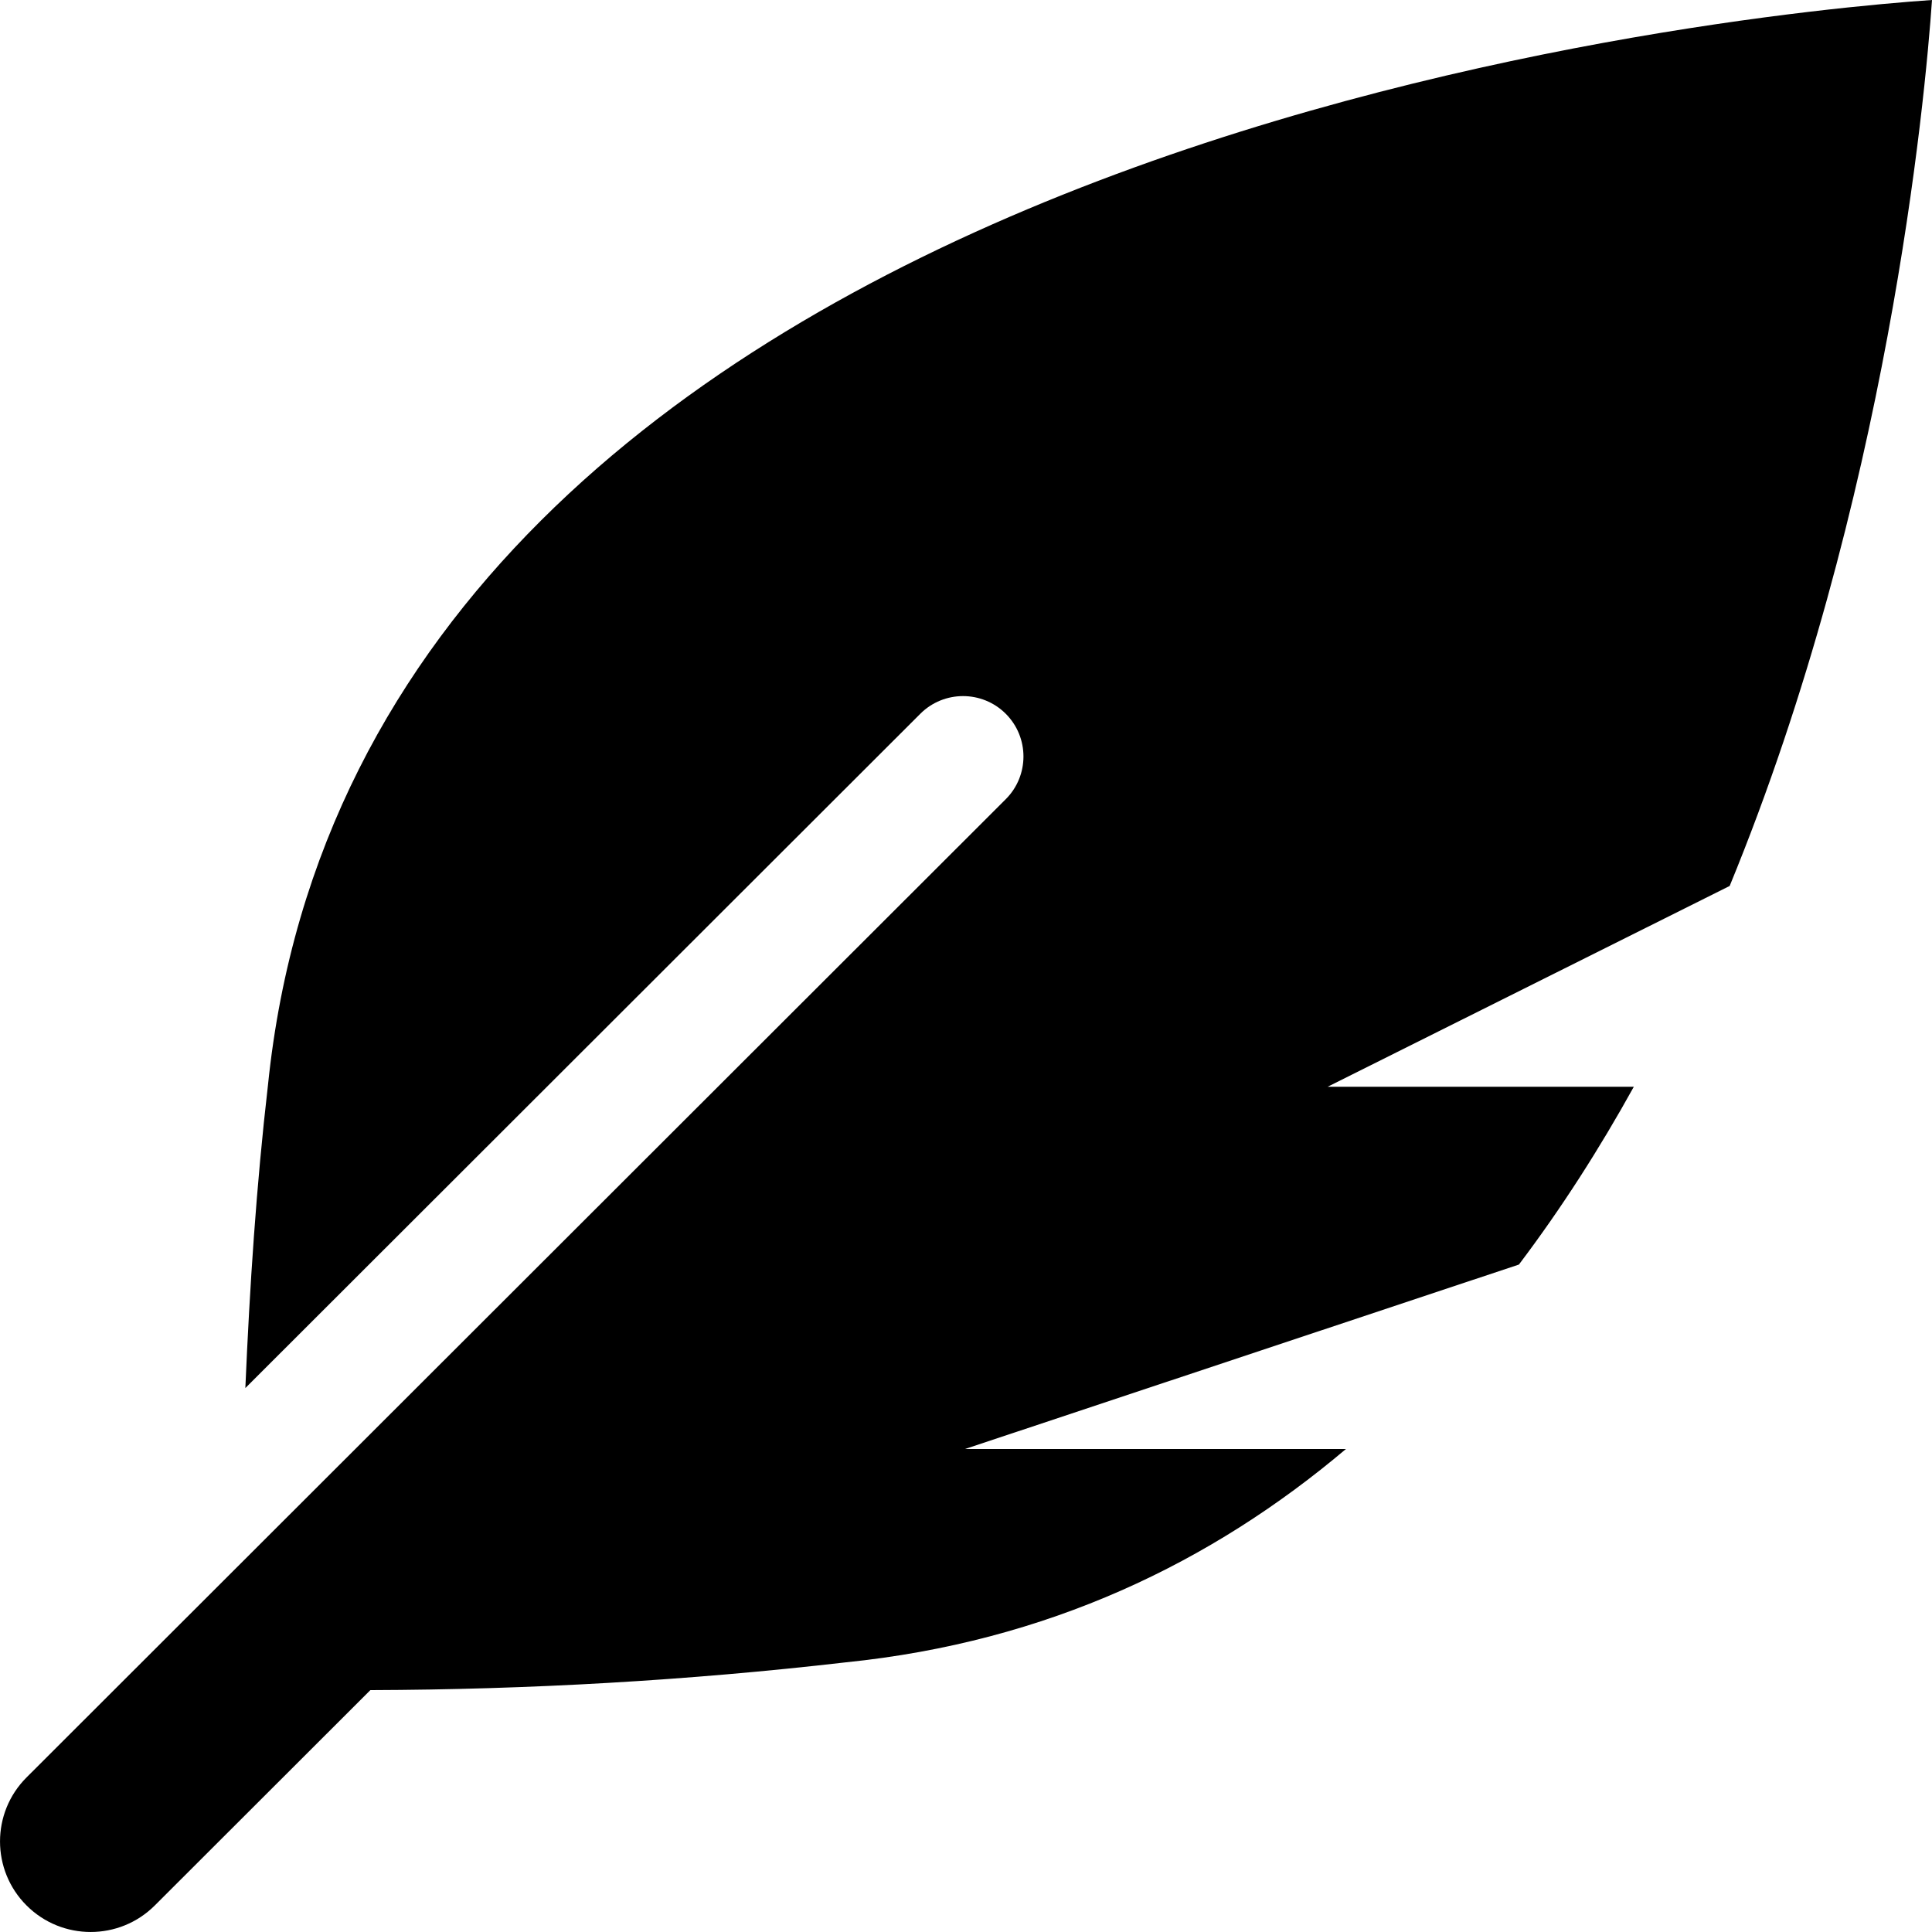
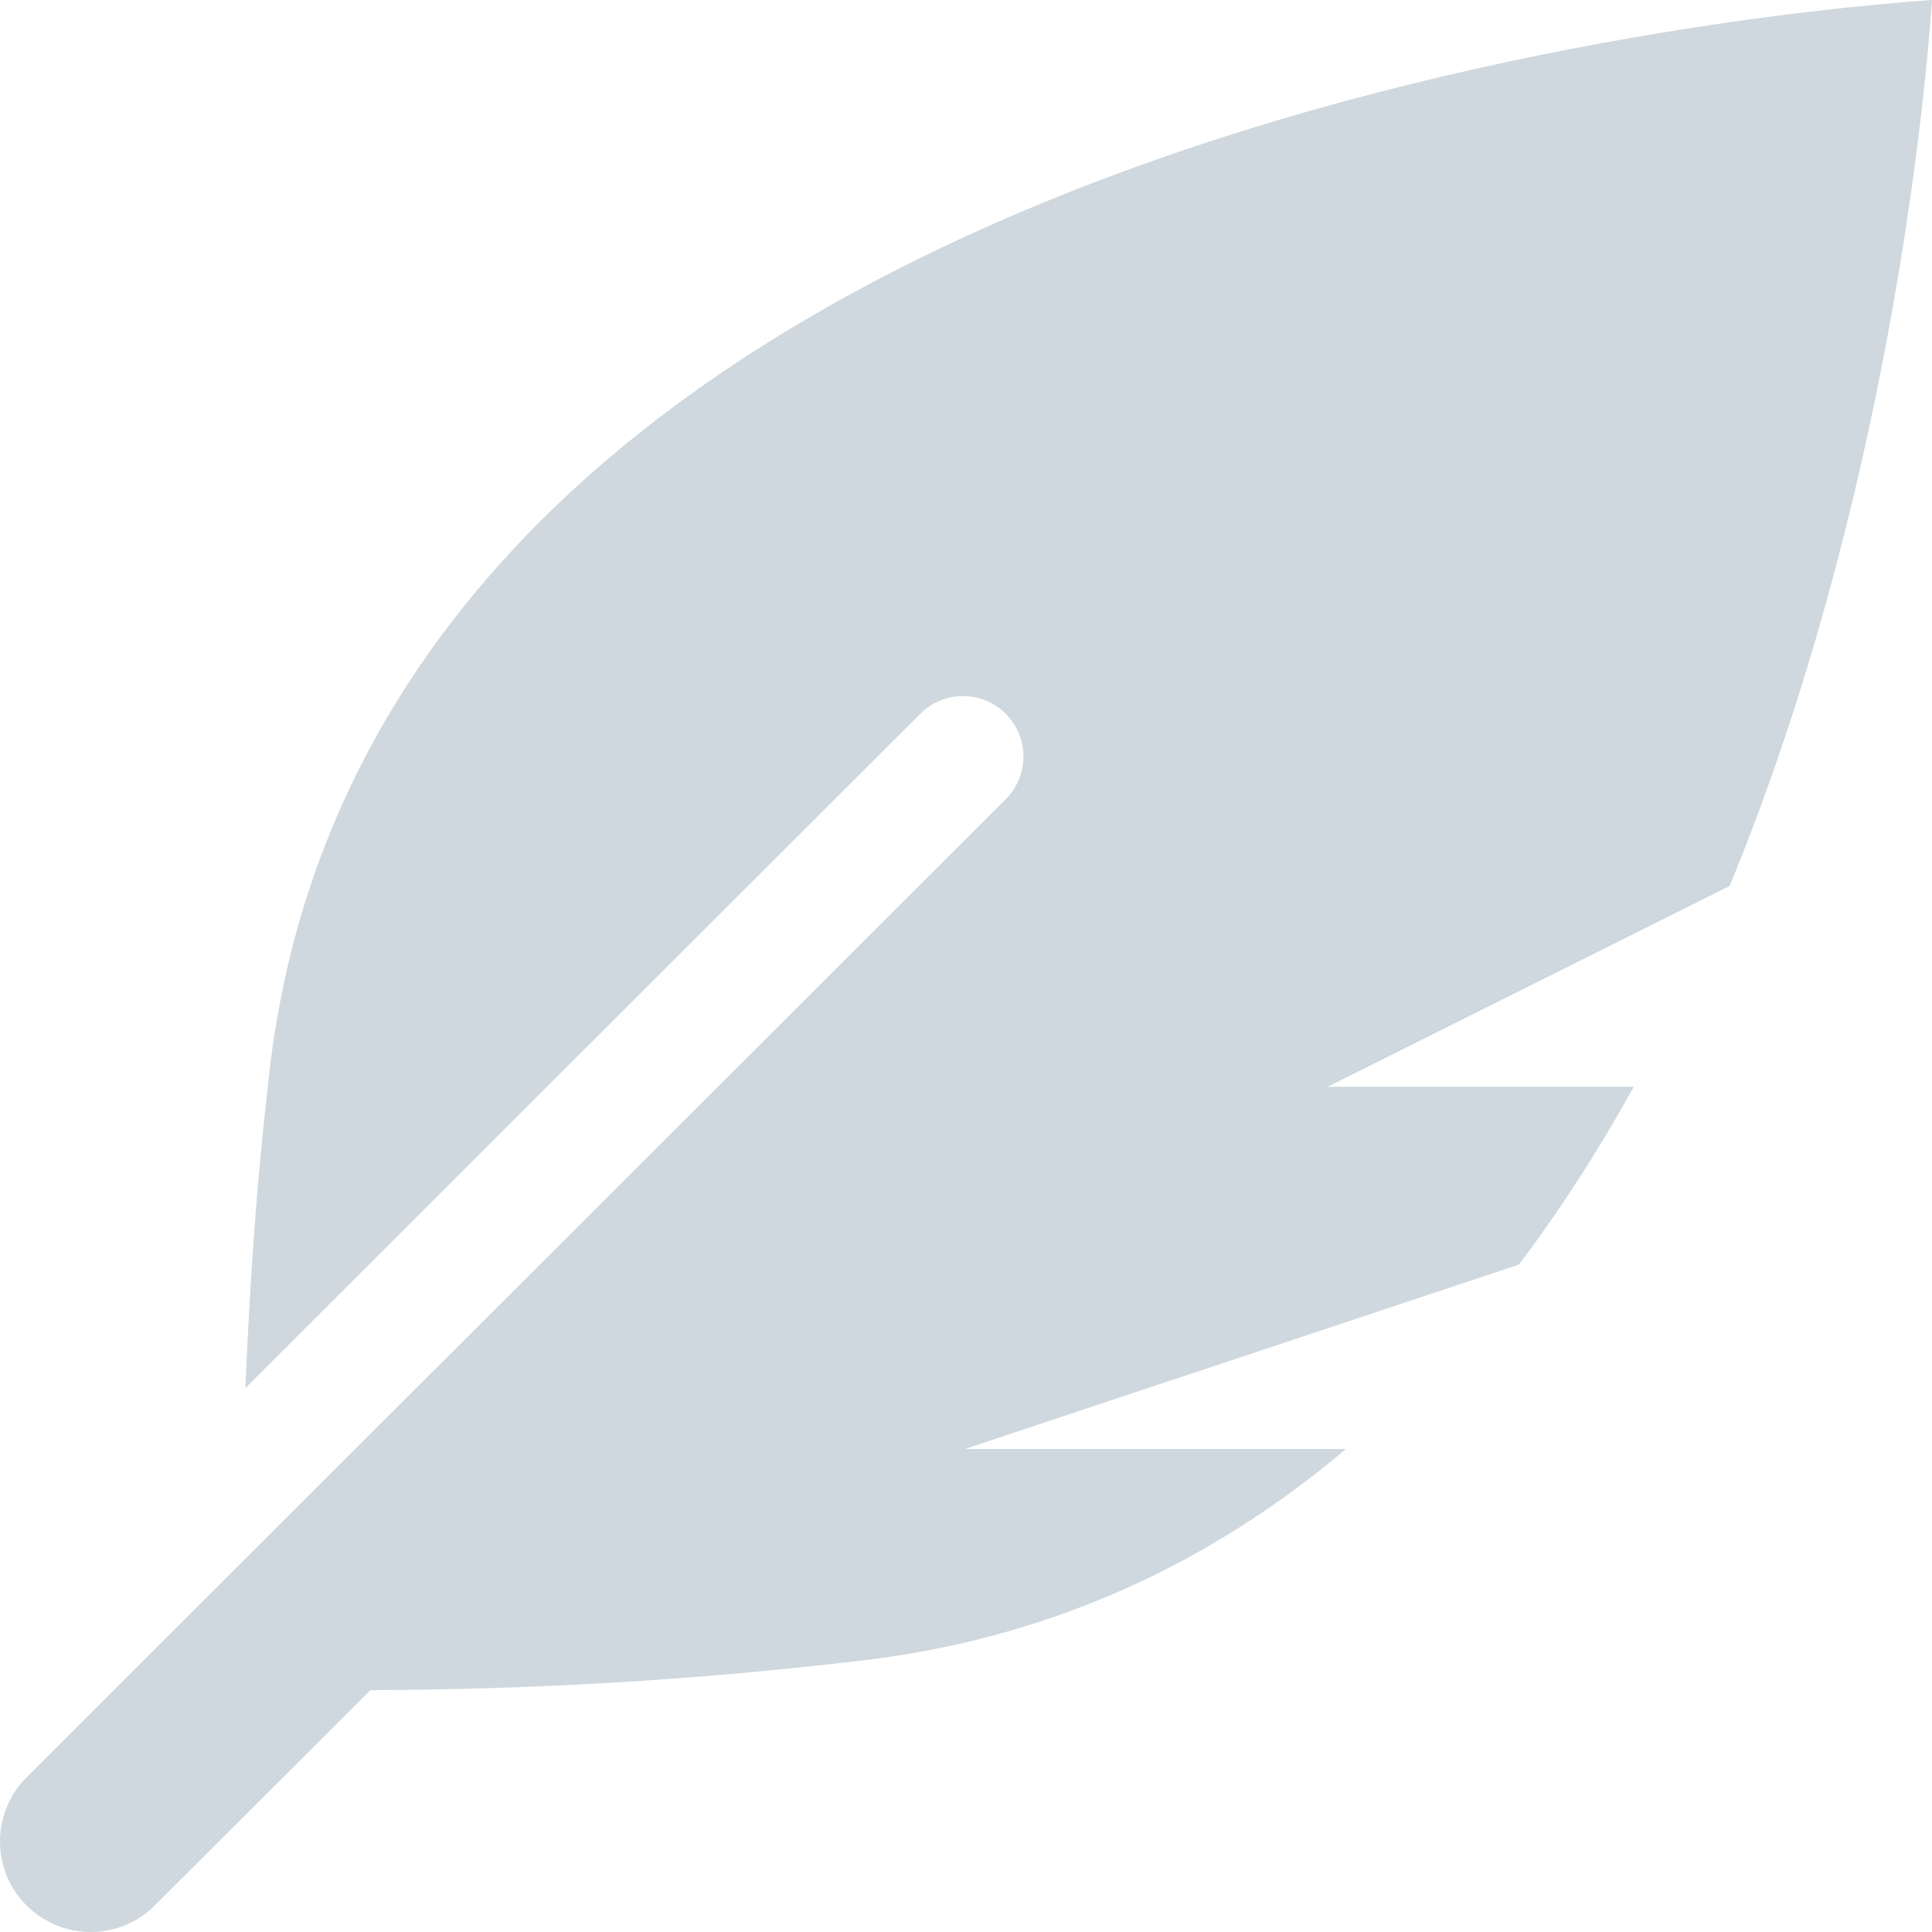
<svg xmlns="http://www.w3.org/2000/svg" aria-hidden="true" focusable="false" data-prefix="fas" data-icon="feather-alt" class="svg-inline--fa fa-feather-alt fa-w-16 fa-lg " role="img" viewBox="0 0 512 512">
-   <path fill="currentColor" d="M512 0C460.22 3.56 96.44 38.2 71.01 287.61c-3.09 26.66-4.84 53.44-5.99 80.24l178.87-178.69c6.25-6.25 16.4-6.25 22.65 0s6.25 16.38 0 22.63L7.04 471.03c-9.38 9.37-9.38 24.57 0 33.94 9.38 9.37 24.59 9.37 33.98 0l57.13-57.07c42.09-.14 84.15-2.53 125.96-7.36 53.48-5.44 97.02-26.47 132.58-56.54H255.74l146.79-48.88c11.25-14.89 21.37-30.71 30.45-47.12h-81.14l106.54-53.21C500.29 132.86 510.19 26.26 512 0z" />
+   <path fill="#ced8de" d="M512 0C460.22 3.56 96.44 38.2 71.01 287.61c-3.09 26.66-4.84 53.44-5.99 80.24l178.87-178.69c6.25-6.25 16.4-6.25 22.65 0s6.25 16.38 0 22.63L7.04 471.03c-9.38 9.37-9.38 24.57 0 33.94 9.38 9.37 24.59 9.37 33.98 0l57.13-57.07c42.09-.14 84.15-2.53 125.96-7.36 53.48-5.44 97.02-26.47 132.58-56.54H255.74l146.79-48.88c11.25-14.89 21.37-30.71 30.45-47.12h-81.14l106.54-53.21C500.29 132.86 510.19 26.26 512 0z" />
</svg>
